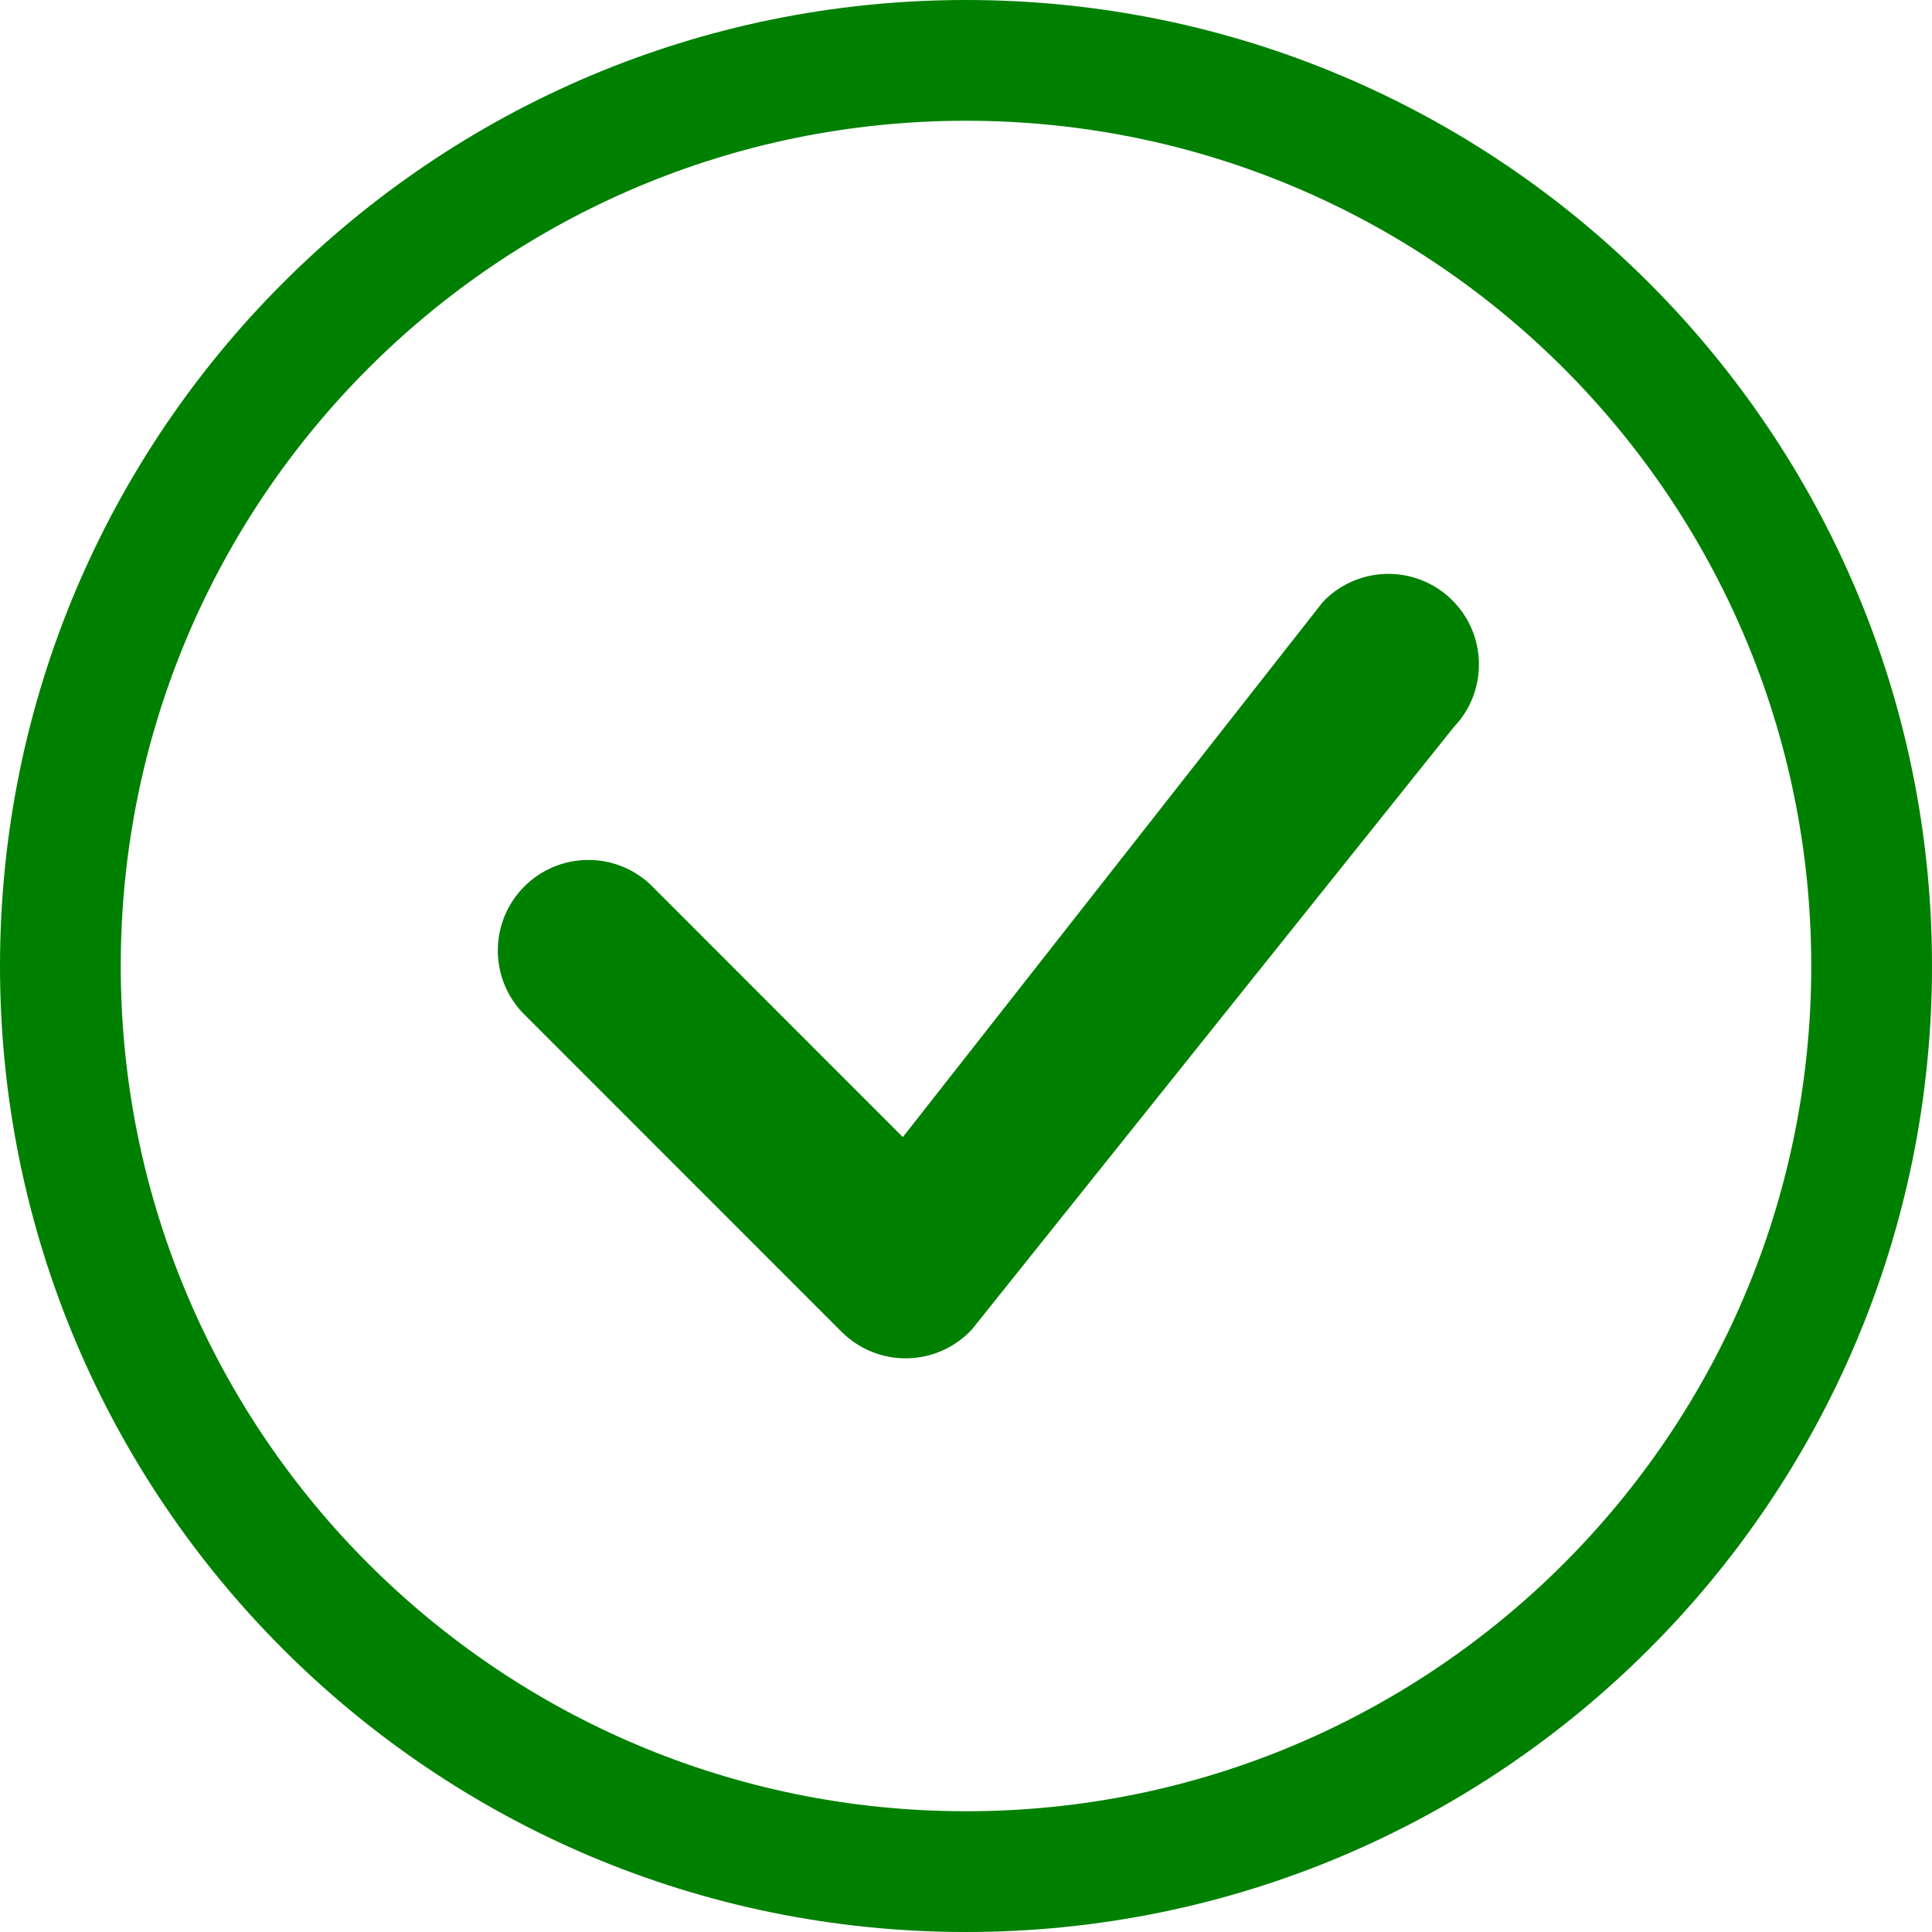
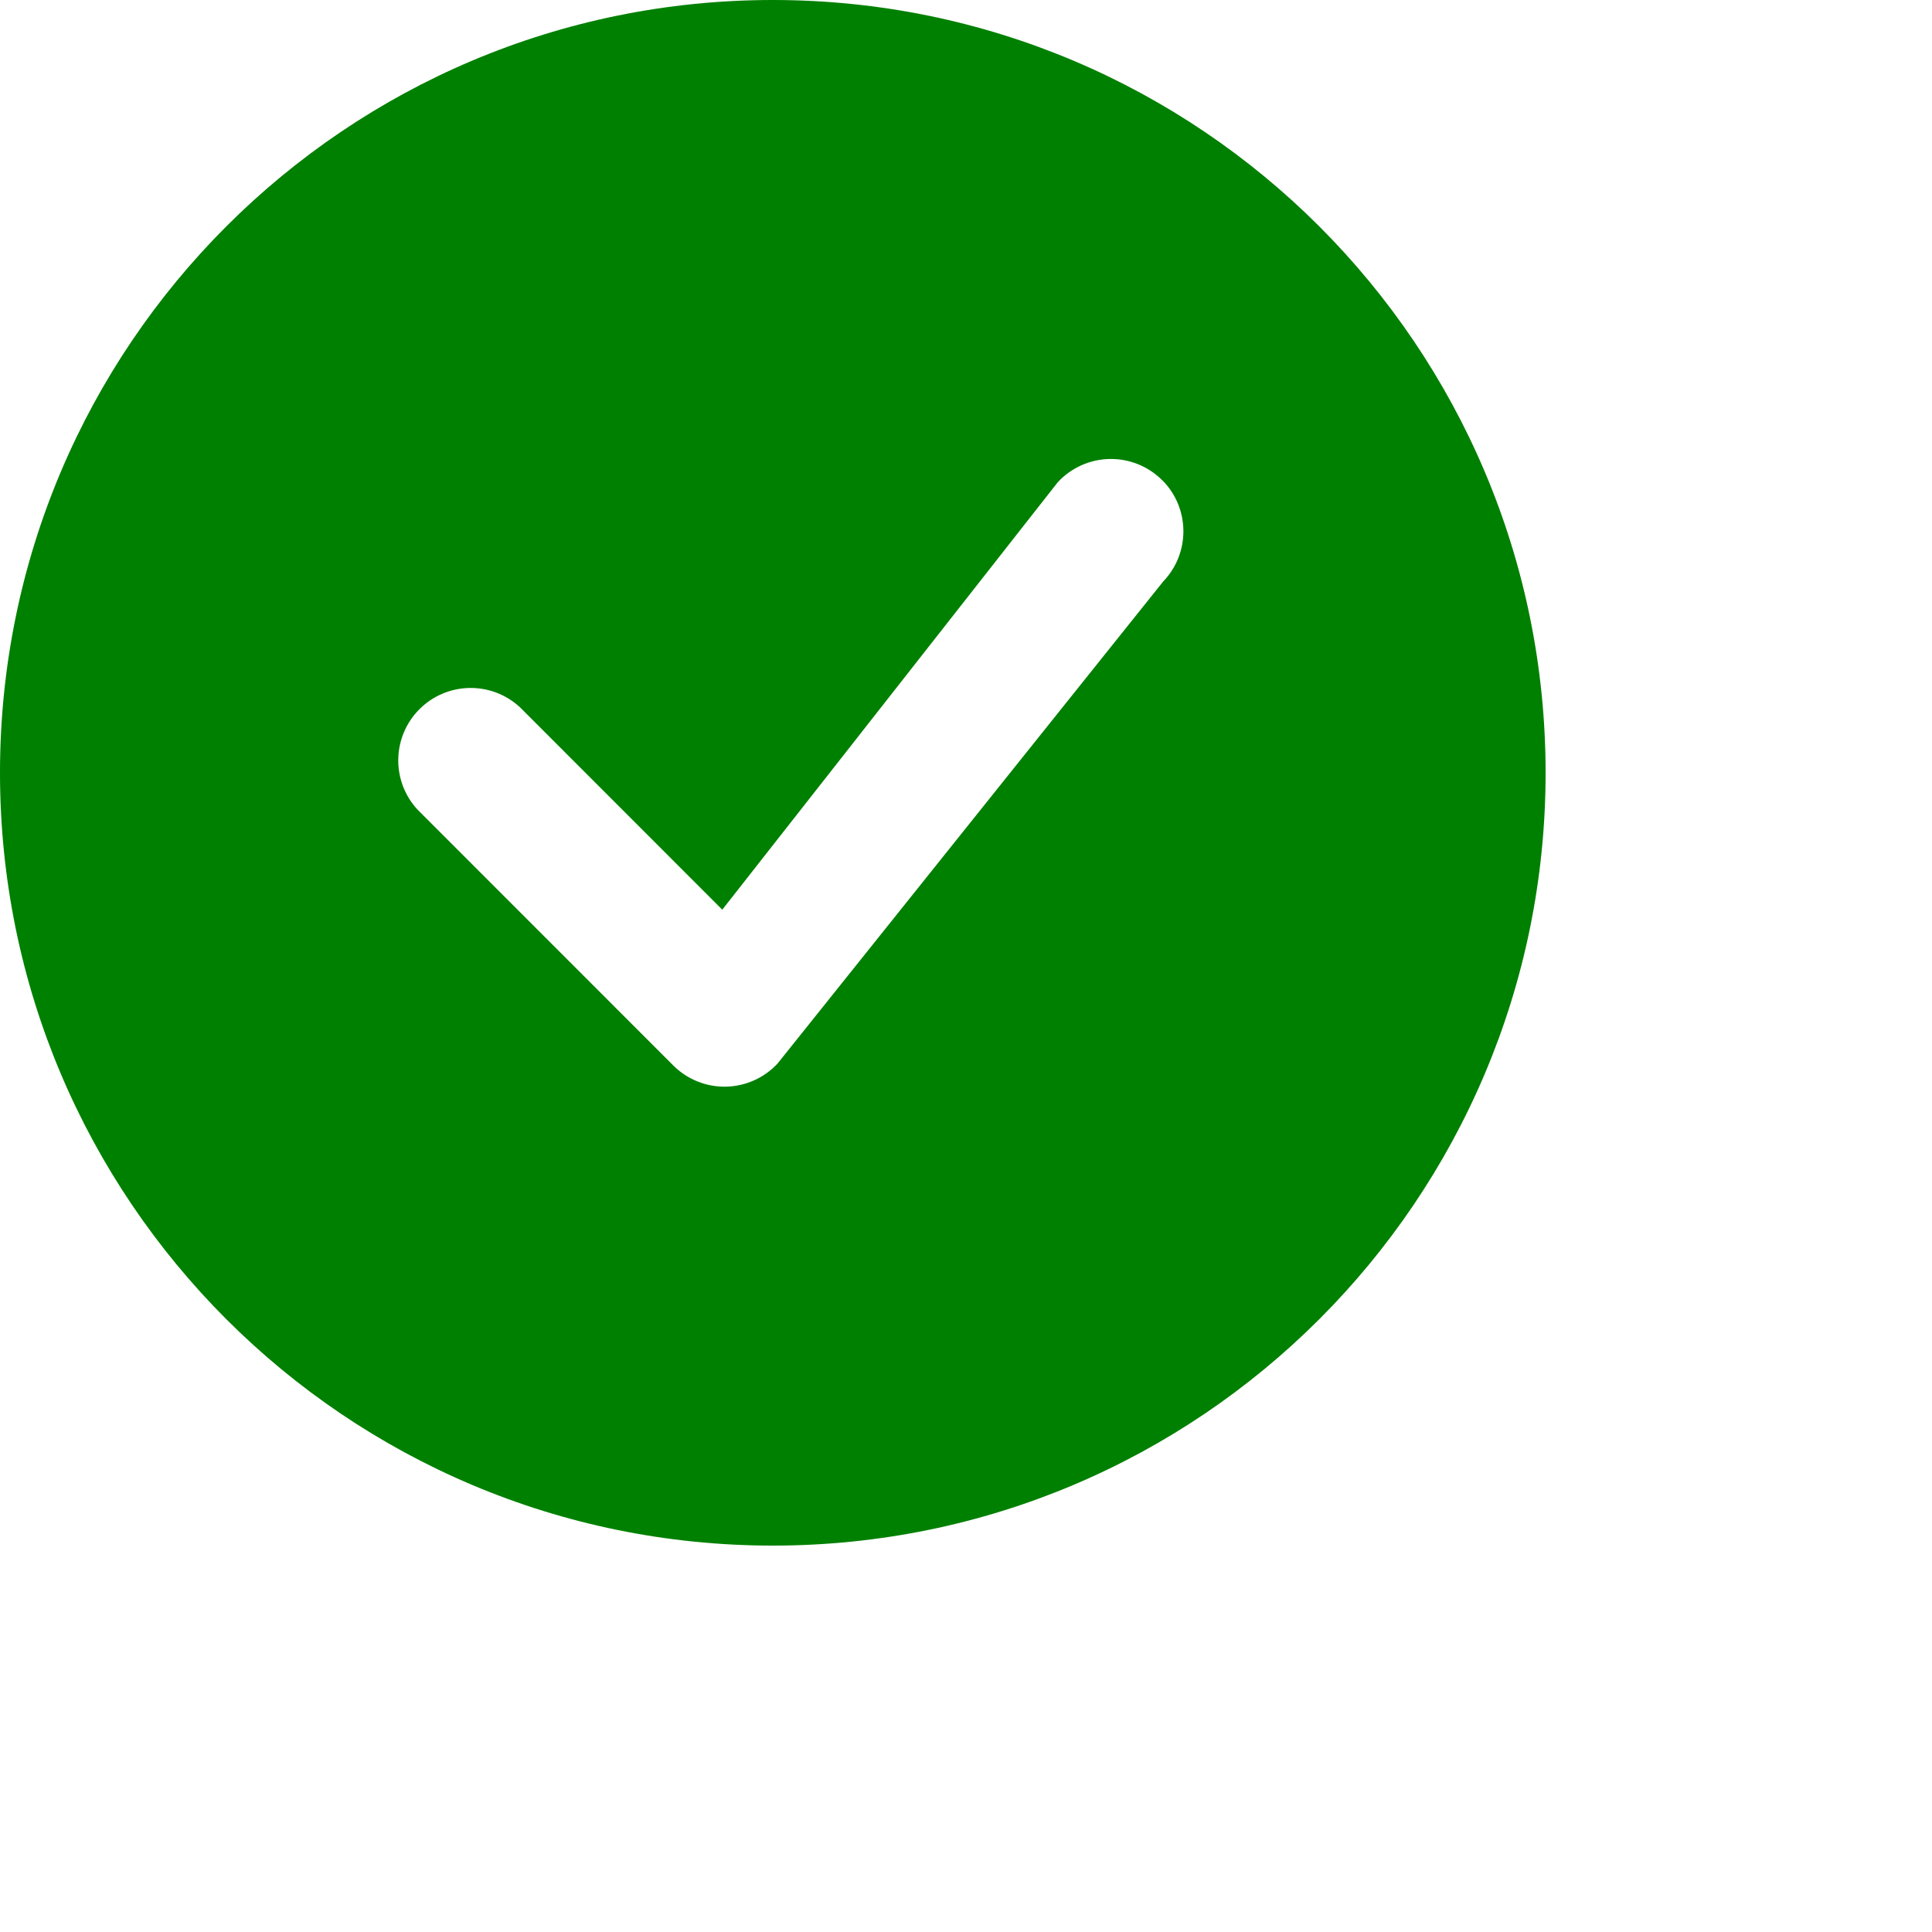
- <svg xmlns="http://www.w3.org/2000/svg" width="16" height="16" fill="green" class="bi bi-check-circle" viewBox="0 0 16 16">
-   <path d="M8 15A7 7 0 1 1 8 1a7 7 0 0 1 0 14zm0 1A8 8 0 1 0 8 0a8 8 0 0 0 0 16z" />
-   <path d="M10.97 4.97a.235.235 0 0 0-.02.022L7.477 9.417 5.384 7.323a.75.75 0 0 0-1.06 1.06L6.97 11.03a.75.75 0 0 0 1.079-.02l3.992-4.99a.75.75 0 0 0-1.071-1.05z" />
+ <svg xmlns="http://www.w3.org/2000/svg" width="20" height="20" fill="green" class="bi bi-check-circle-fill" viewBox="0 0 20 20">
+   <path d="M16 8A8 8 0 1 1 0 8a8 8 0 0 1 16 0zm-3.97-3.03a.75.75 0 0 0-1.08.022L7.477 9.417 5.384 7.323a.75.75 0 0 0-1.06 1.06L6.97 11.03a.75.75 0 0 0 1.079-.02l3.992-4.99a.75.75 0 0 0-.01-1.05z" />
</svg>
